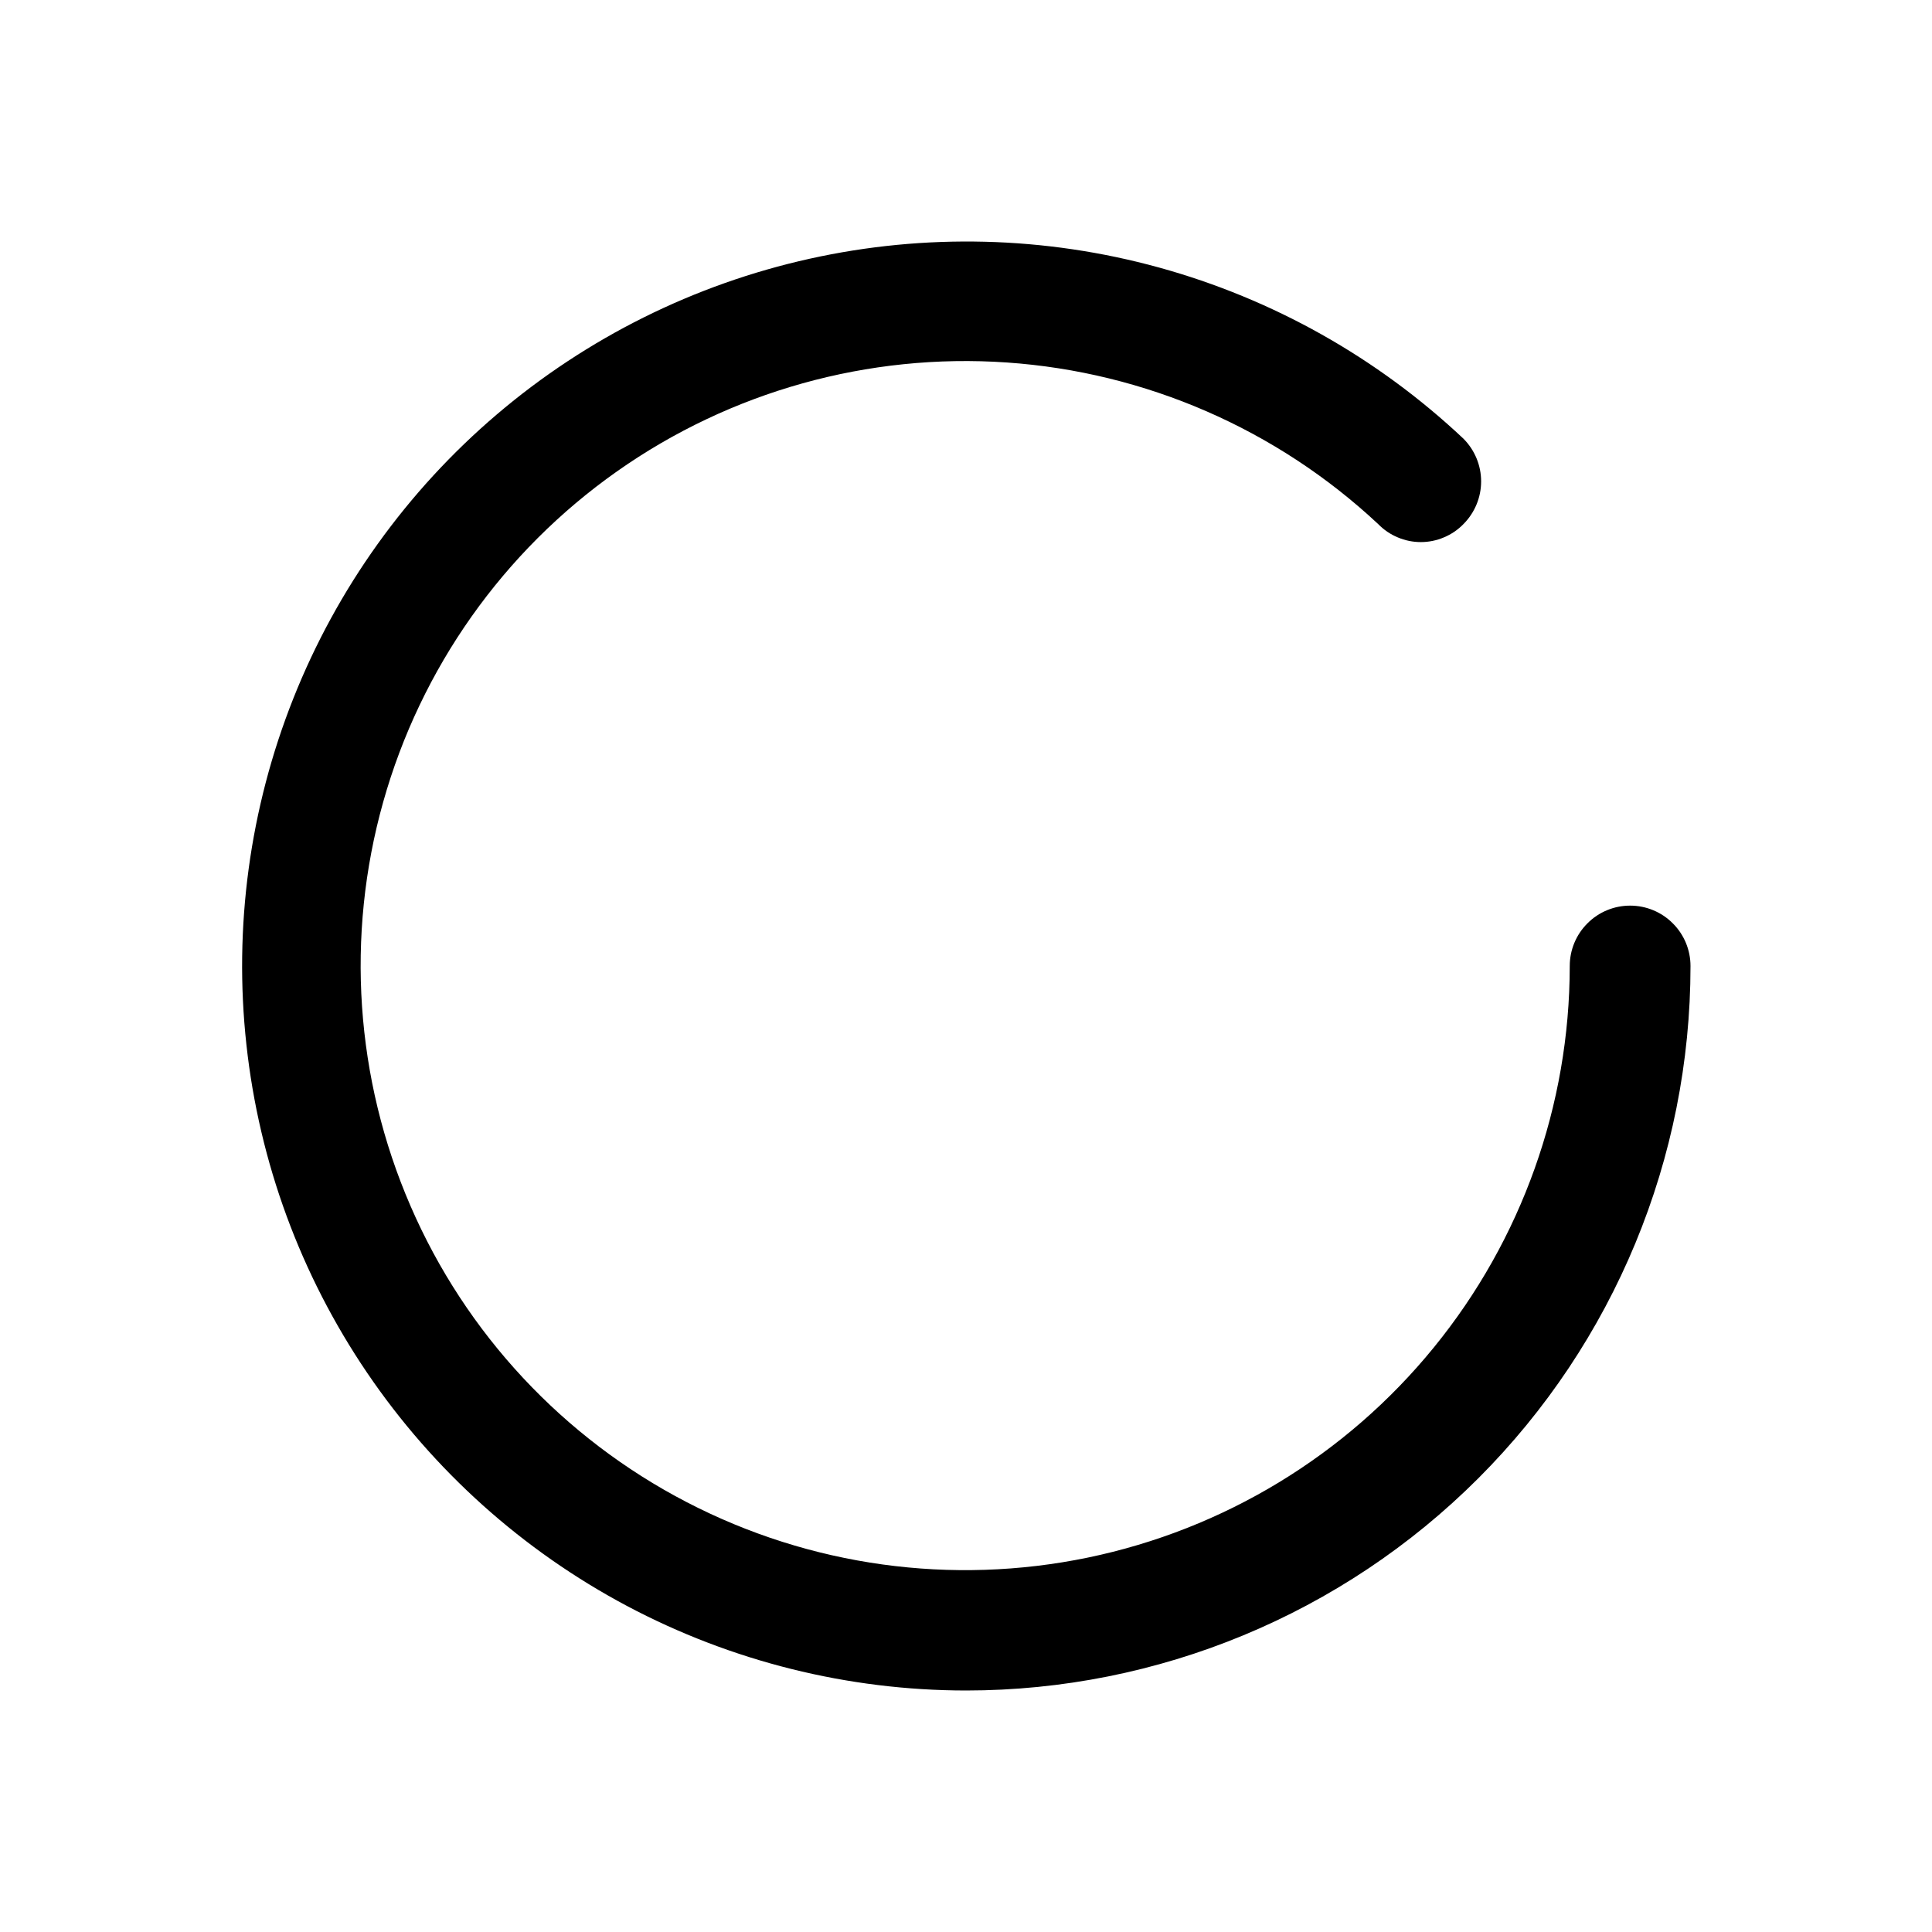
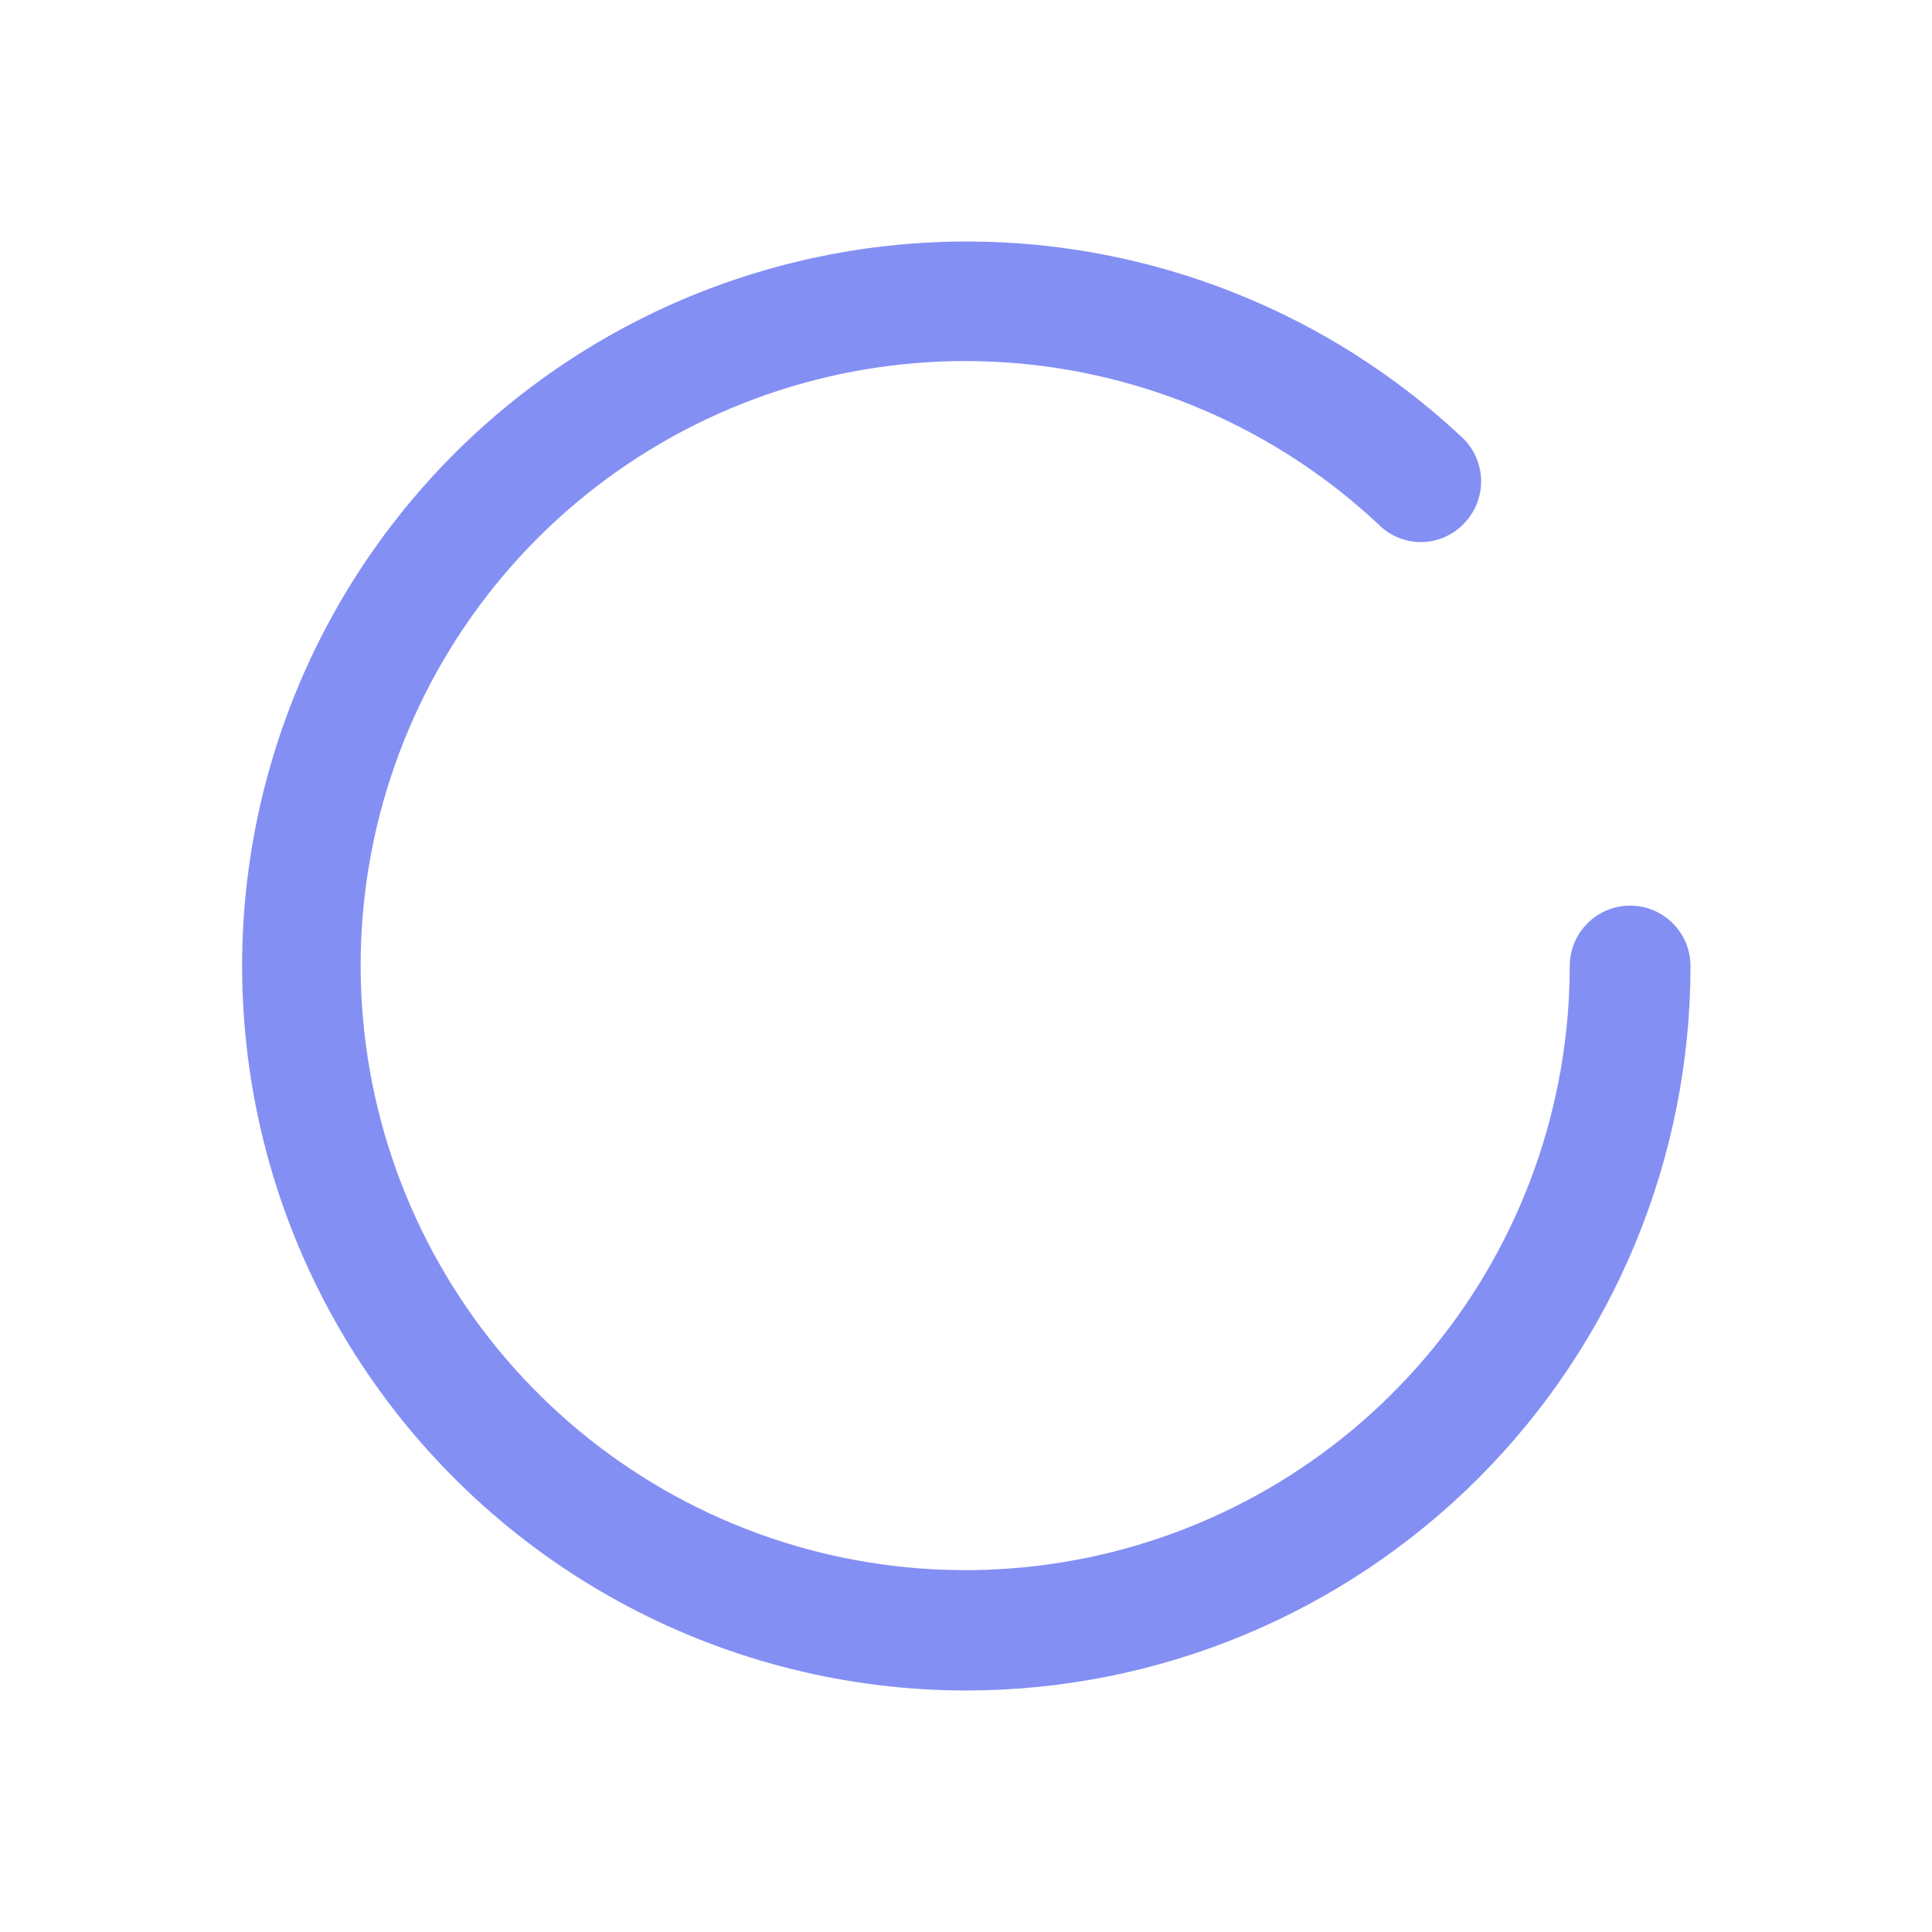
<svg xmlns="http://www.w3.org/2000/svg" width="64px" height="64px" viewBox="0 0 24 24" fill="none">
  <g id="SVGRepo_bgCarrier" stroke-width="0" />
  <g id="SVGRepo_tracerCarrier" stroke-linecap="round" stroke-linejoin="round" />
  <g id="SVGRepo_iconCarrier">
-     <path d="M12 21C10.532 20.999 9.086 20.638 7.789 19.95C6.492 19.261 5.383 18.266 4.559 17.051C3.734 15.835 3.22 14.437 3.061 12.977C2.901 11.517 3.102 10.041 3.644 8.676C4.186 7.311 5.054 6.1 6.172 5.148C7.29 4.196 8.624 3.532 10.058 3.214C11.491 2.896 12.981 2.933 14.397 3.323C15.812 3.713 17.111 4.443 18.18 5.45C18.32 5.591 18.399 5.781 18.399 5.98C18.399 6.179 18.32 6.369 18.18 6.51C18.111 6.581 18.029 6.637 17.938 6.675C17.847 6.714 17.749 6.734 17.65 6.734C17.551 6.734 17.453 6.714 17.362 6.675C17.271 6.637 17.189 6.581 17.12 6.51C15.859 5.331 14.23 4.622 12.508 4.503C10.786 4.384 9.075 4.862 7.664 5.856C6.252 6.851 5.227 8.301 4.76 9.963C4.293 11.626 4.413 13.398 5.1 14.982C5.786 16.566 6.998 17.865 8.53 18.66C10.063 19.456 11.822 19.699 13.513 19.349C15.203 18.999 16.722 18.077 17.812 16.738C18.903 15.4 19.499 13.726 19.5 12C19.5 11.801 19.579 11.61 19.72 11.47C19.86 11.329 20.051 11.25 20.25 11.25C20.449 11.25 20.64 11.329 20.78 11.47C20.921 11.61 21 11.801 21 12C21 14.387 20.052 16.676 18.364 18.364C16.676 20.052 14.387 21 12 21Z" fill="#000000" />
+     <path d="M12 21C10.532 20.999 9.086 20.638 7.789 19.95C6.492 19.261 5.383 18.266 4.559 17.051C3.734 15.835 3.22 14.437 3.061 12.977C2.901 11.517 3.102 10.041 3.644 8.676C4.186 7.311 5.054 6.1 6.172 5.148C7.29 4.196 8.624 3.532 10.058 3.214C11.491 2.896 12.981 2.933 14.397 3.323C15.812 3.713 17.111 4.443 18.18 5.45C18.32 5.591 18.399 5.781 18.399 5.98C18.399 6.179 18.32 6.369 18.18 6.51C18.111 6.581 18.029 6.637 17.938 6.675C17.847 6.714 17.749 6.734 17.65 6.734C17.551 6.734 17.453 6.714 17.362 6.675C17.271 6.637 17.189 6.581 17.12 6.51C15.859 5.331 14.23 4.622 12.508 4.503C10.786 4.384 9.075 4.862 7.664 5.856C6.252 6.851 5.227 8.301 4.76 9.963C4.293 11.626 4.413 13.398 5.1 14.982C5.786 16.566 6.998 17.865 8.53 18.66C10.063 19.456 11.822 19.699 13.513 19.349C15.203 18.999 16.722 18.077 17.812 16.738C18.903 15.4 19.499 13.726 19.5 12C19.5 11.801 19.579 11.61 19.72 11.47C19.86 11.329 20.051 11.25 20.25 11.25C20.449 11.25 20.64 11.329 20.78 11.47C20.921 11.61 21 11.801 21 12C21 14.387 20.052 16.676 18.364 18.364C16.676 20.052 14.387 21 12 21Z" fill="#848FF4" />
  </g>
</svg>
